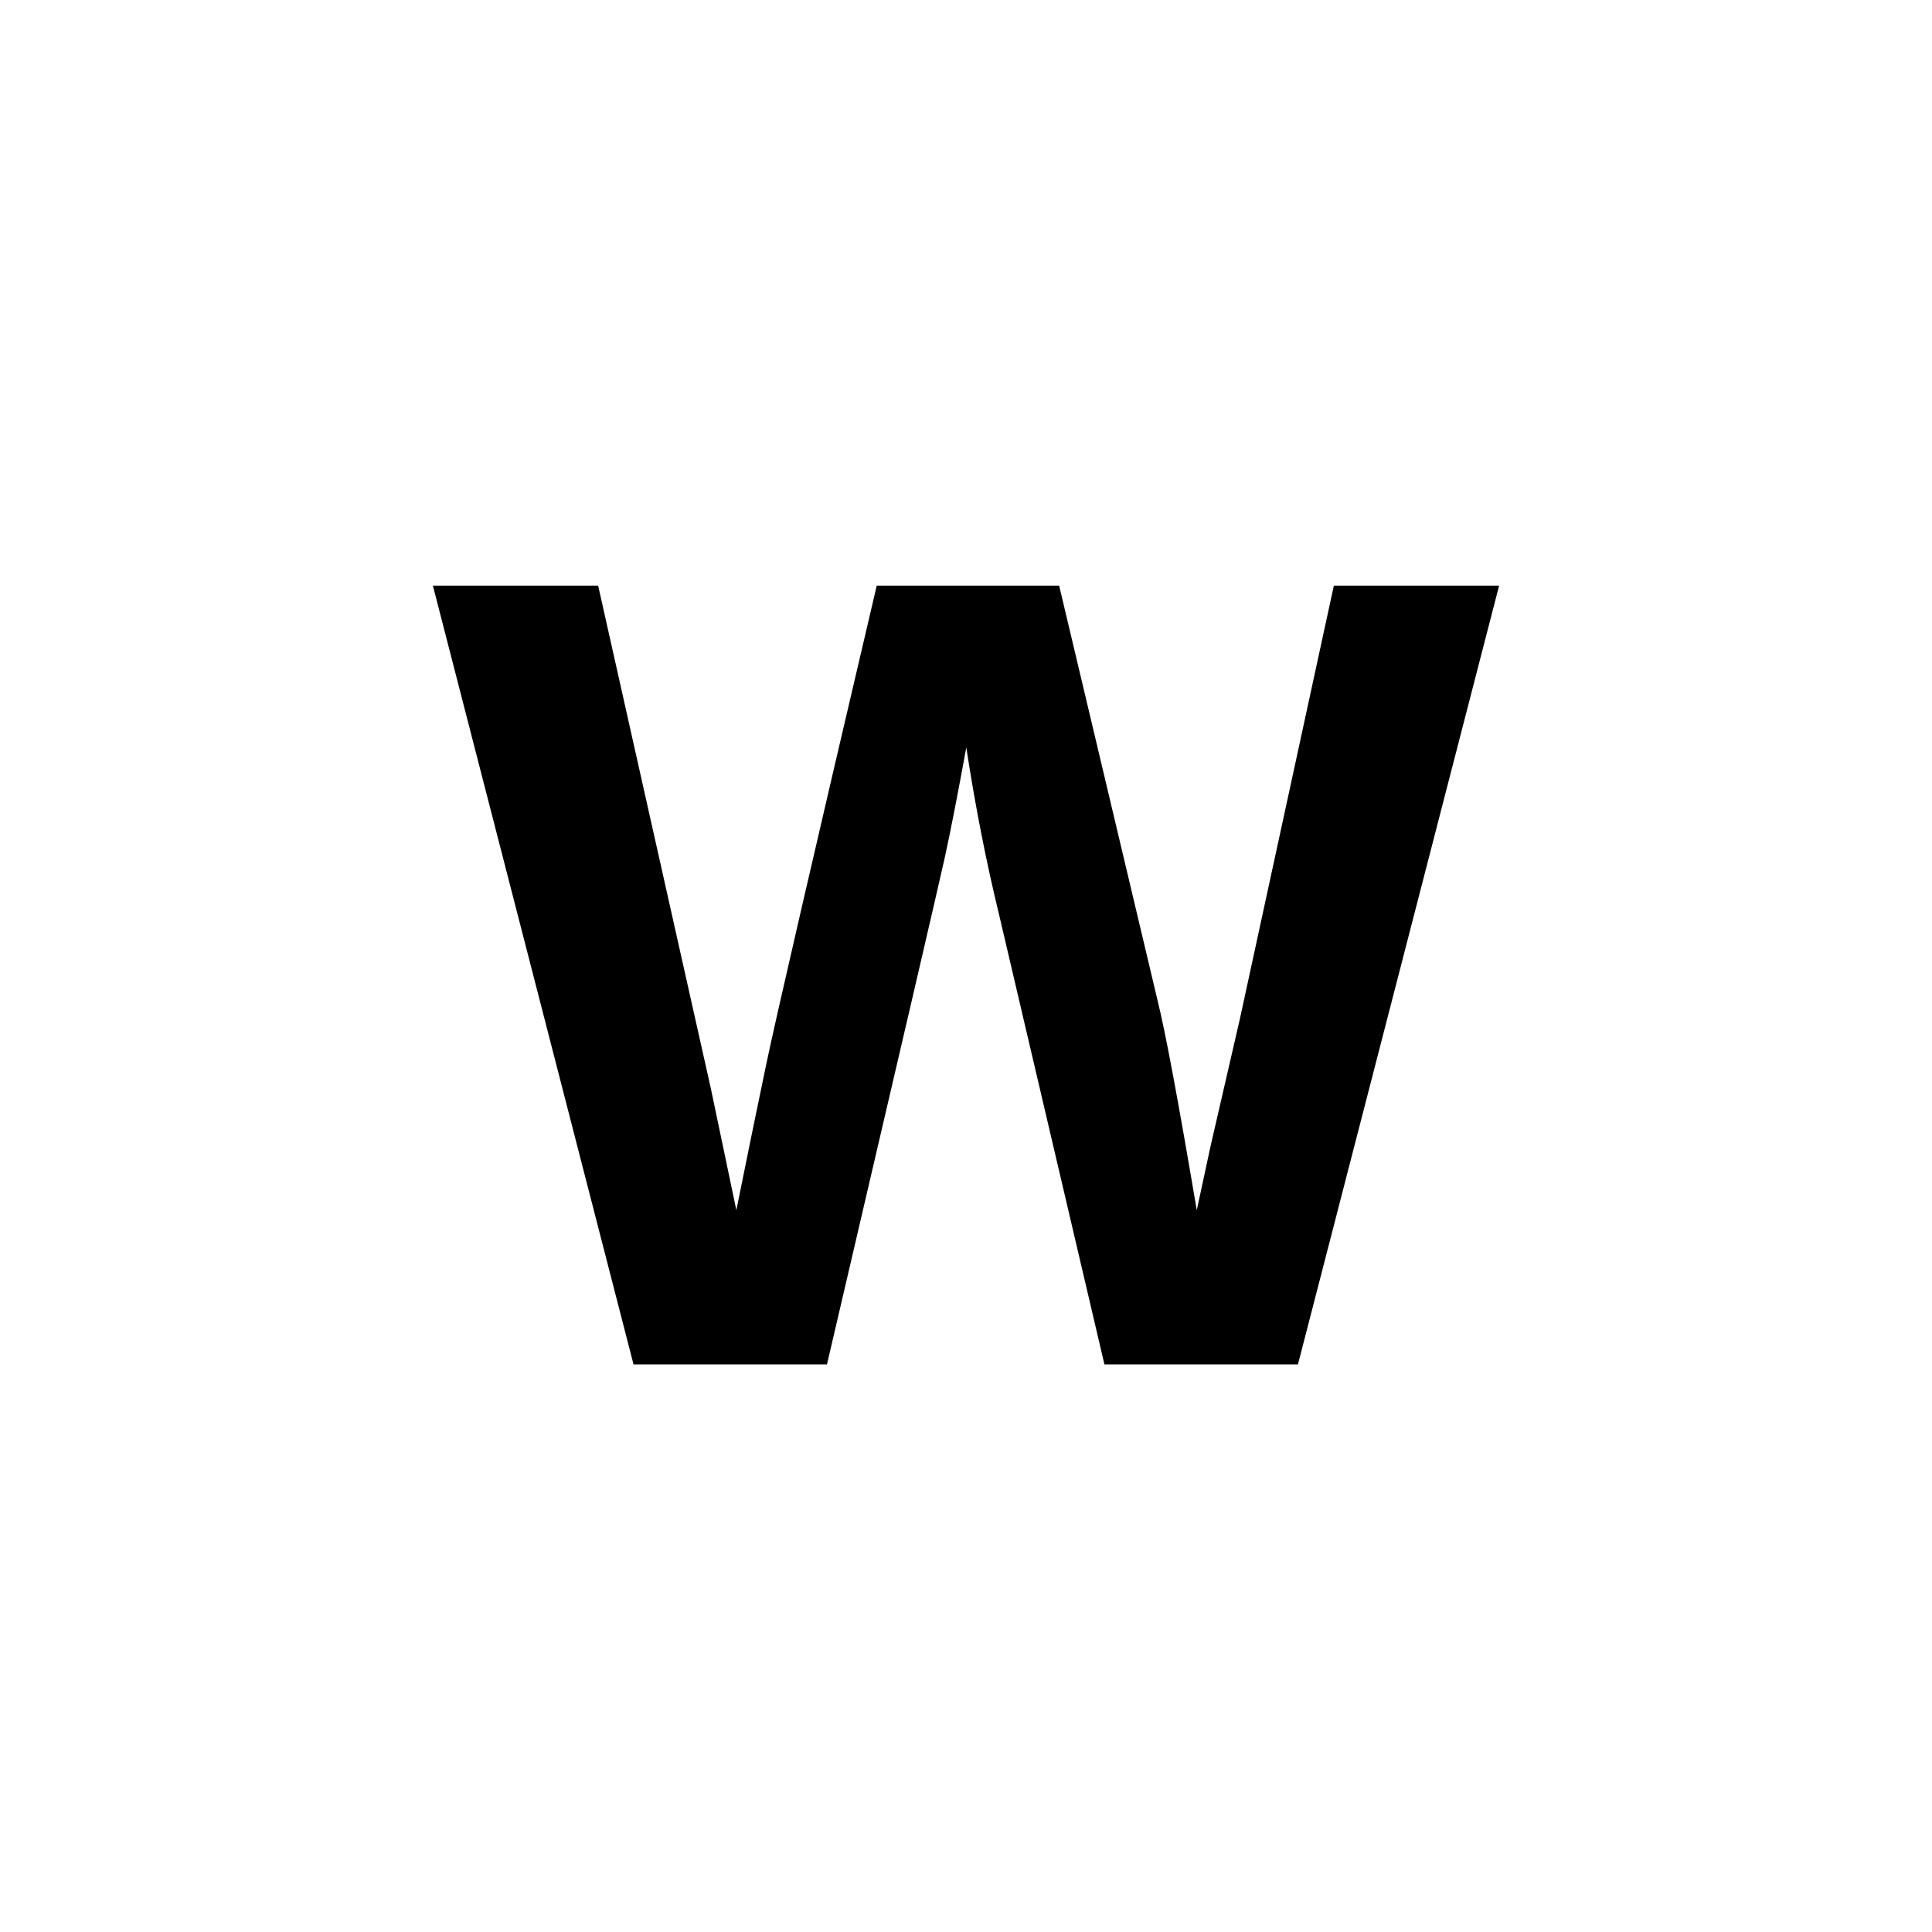
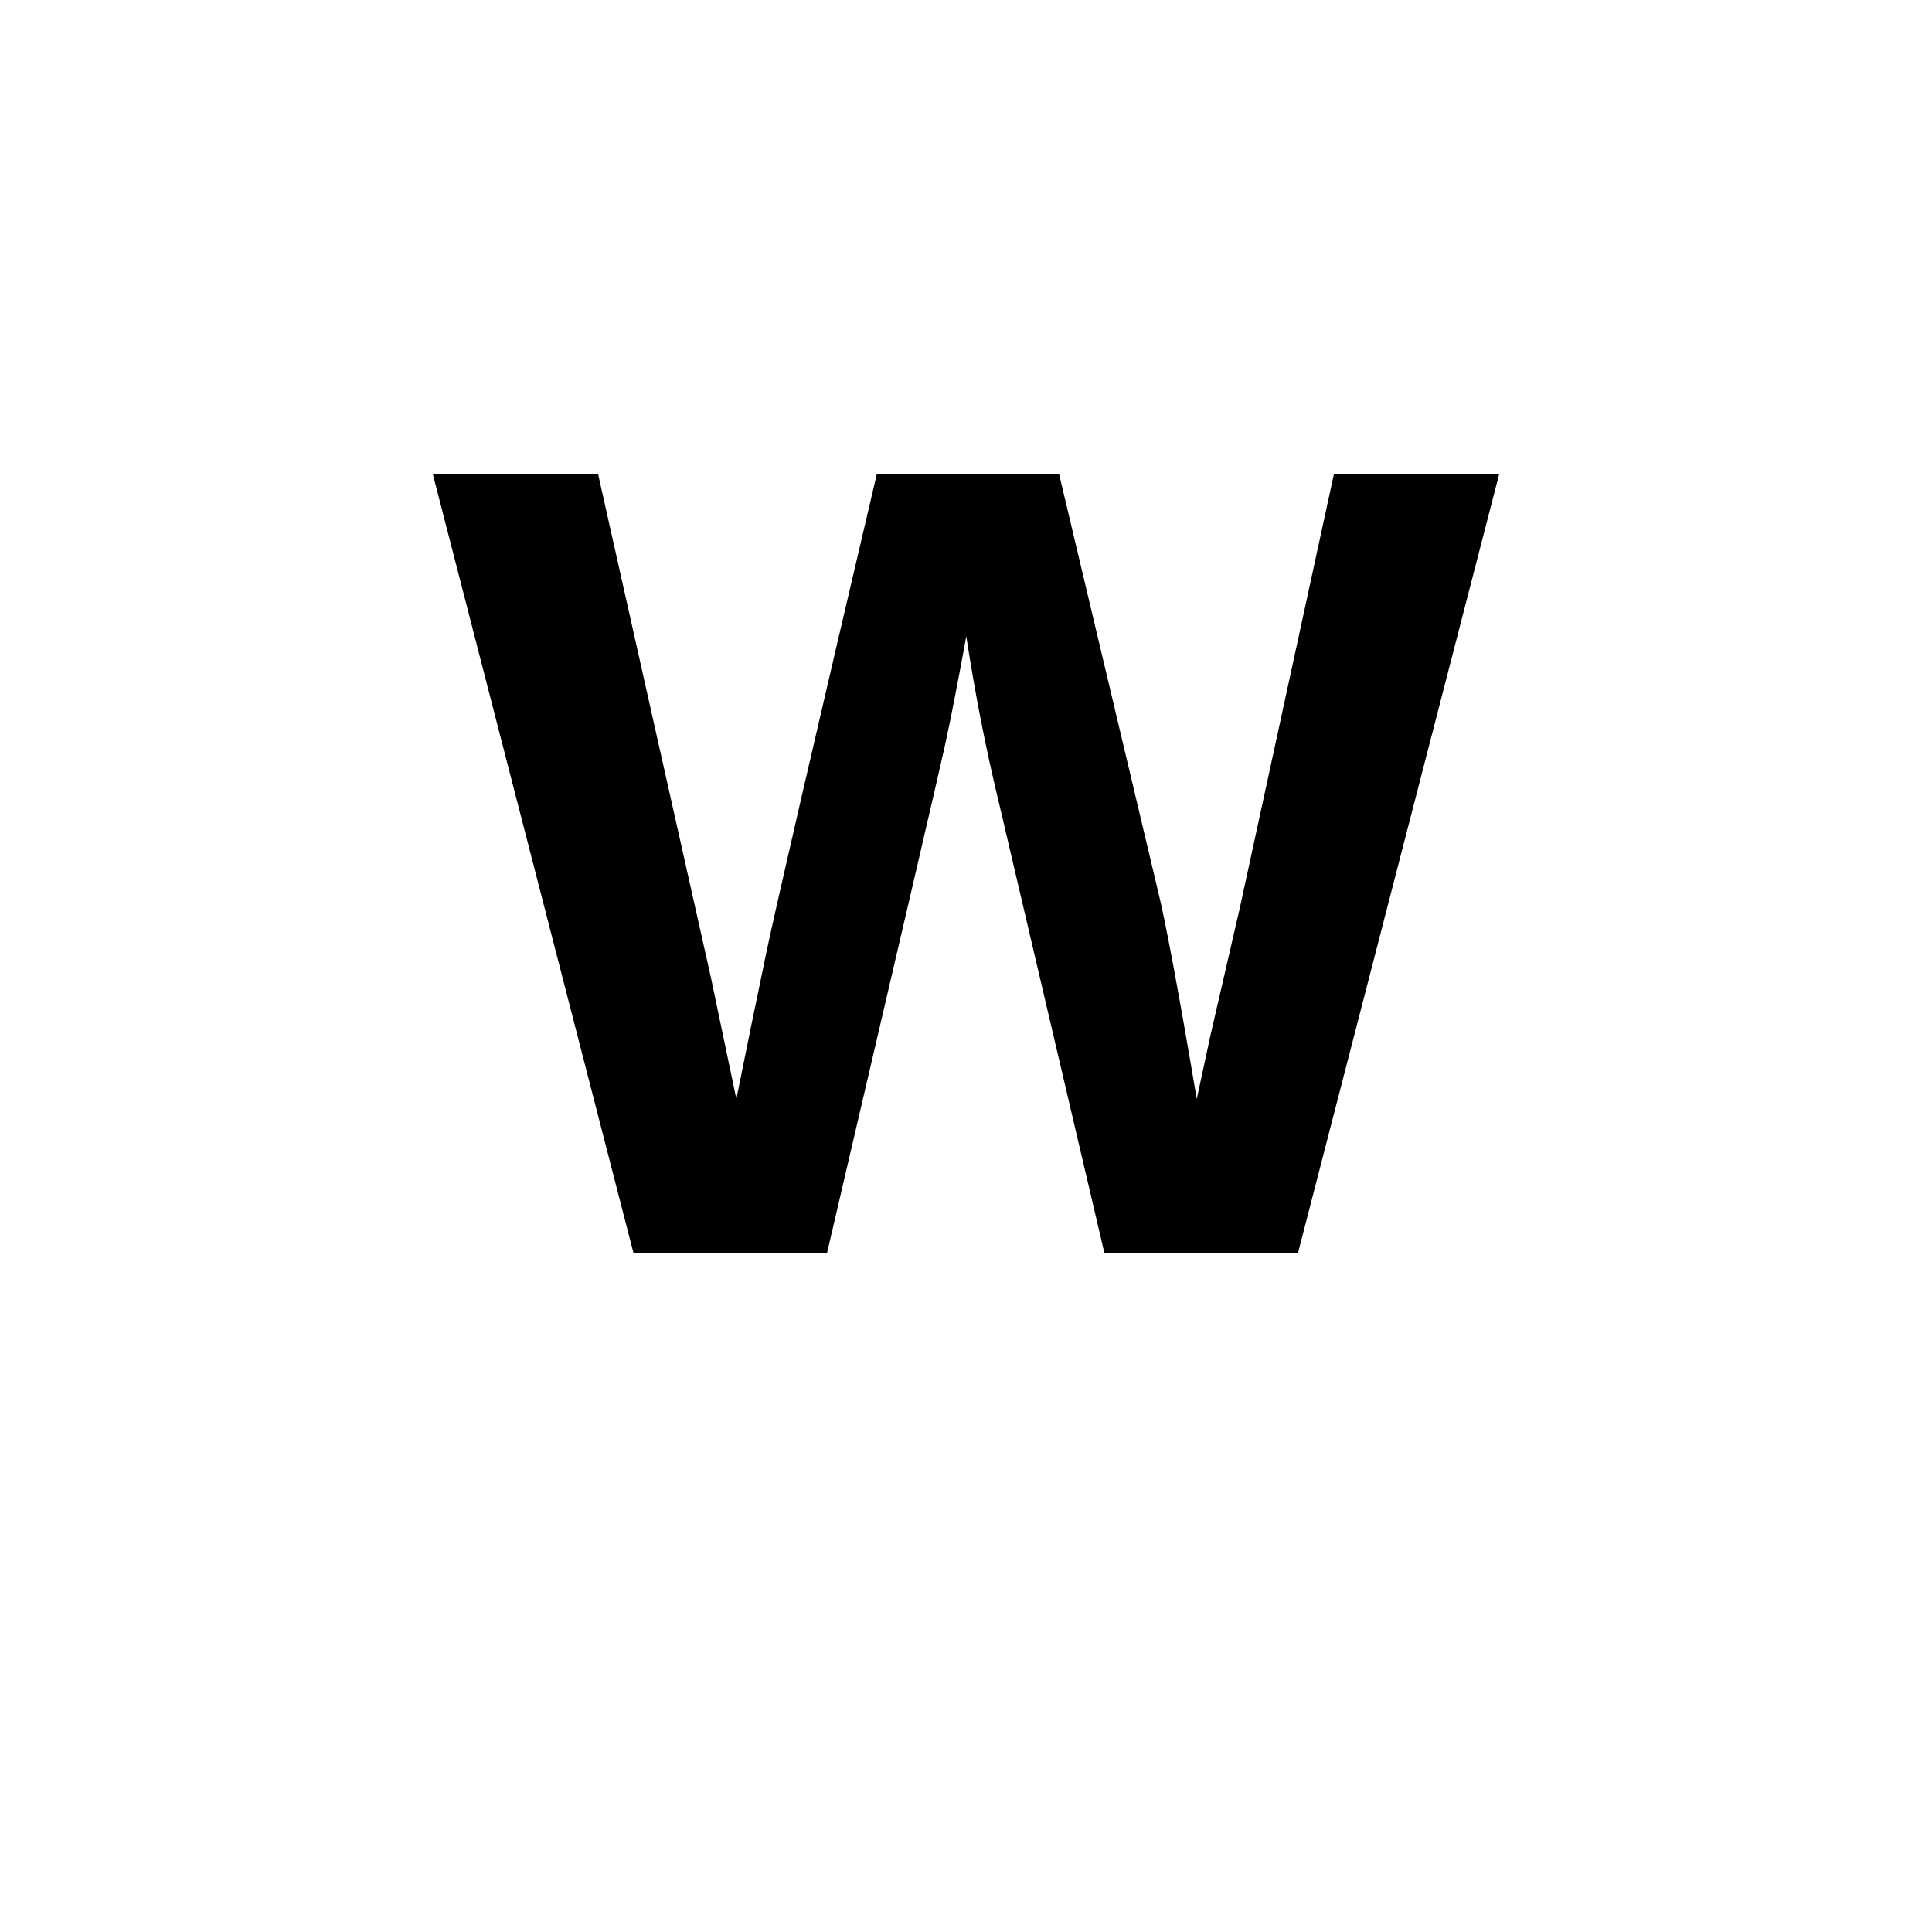
<svg xmlns="http://www.w3.org/2000/svg" viewBox="0 0 512 512">
-   <text x="50%" y="54%" text-anchor="middle" dominant-baseline="middle" font-family="Segoe UI, Arial, sans-serif" font-size="300" font-weight="700" letter-spacing="1" fill="#000000">
+   <text x="256" y="256" text-anchor="middle" dominant-baseline="middle" dy="-0.03em" font-family="Segoe UI, Arial, sans-serif" font-size="300" font-weight="700" letter-spacing="1" fill="#000000">
    W
  </text>
</svg>
